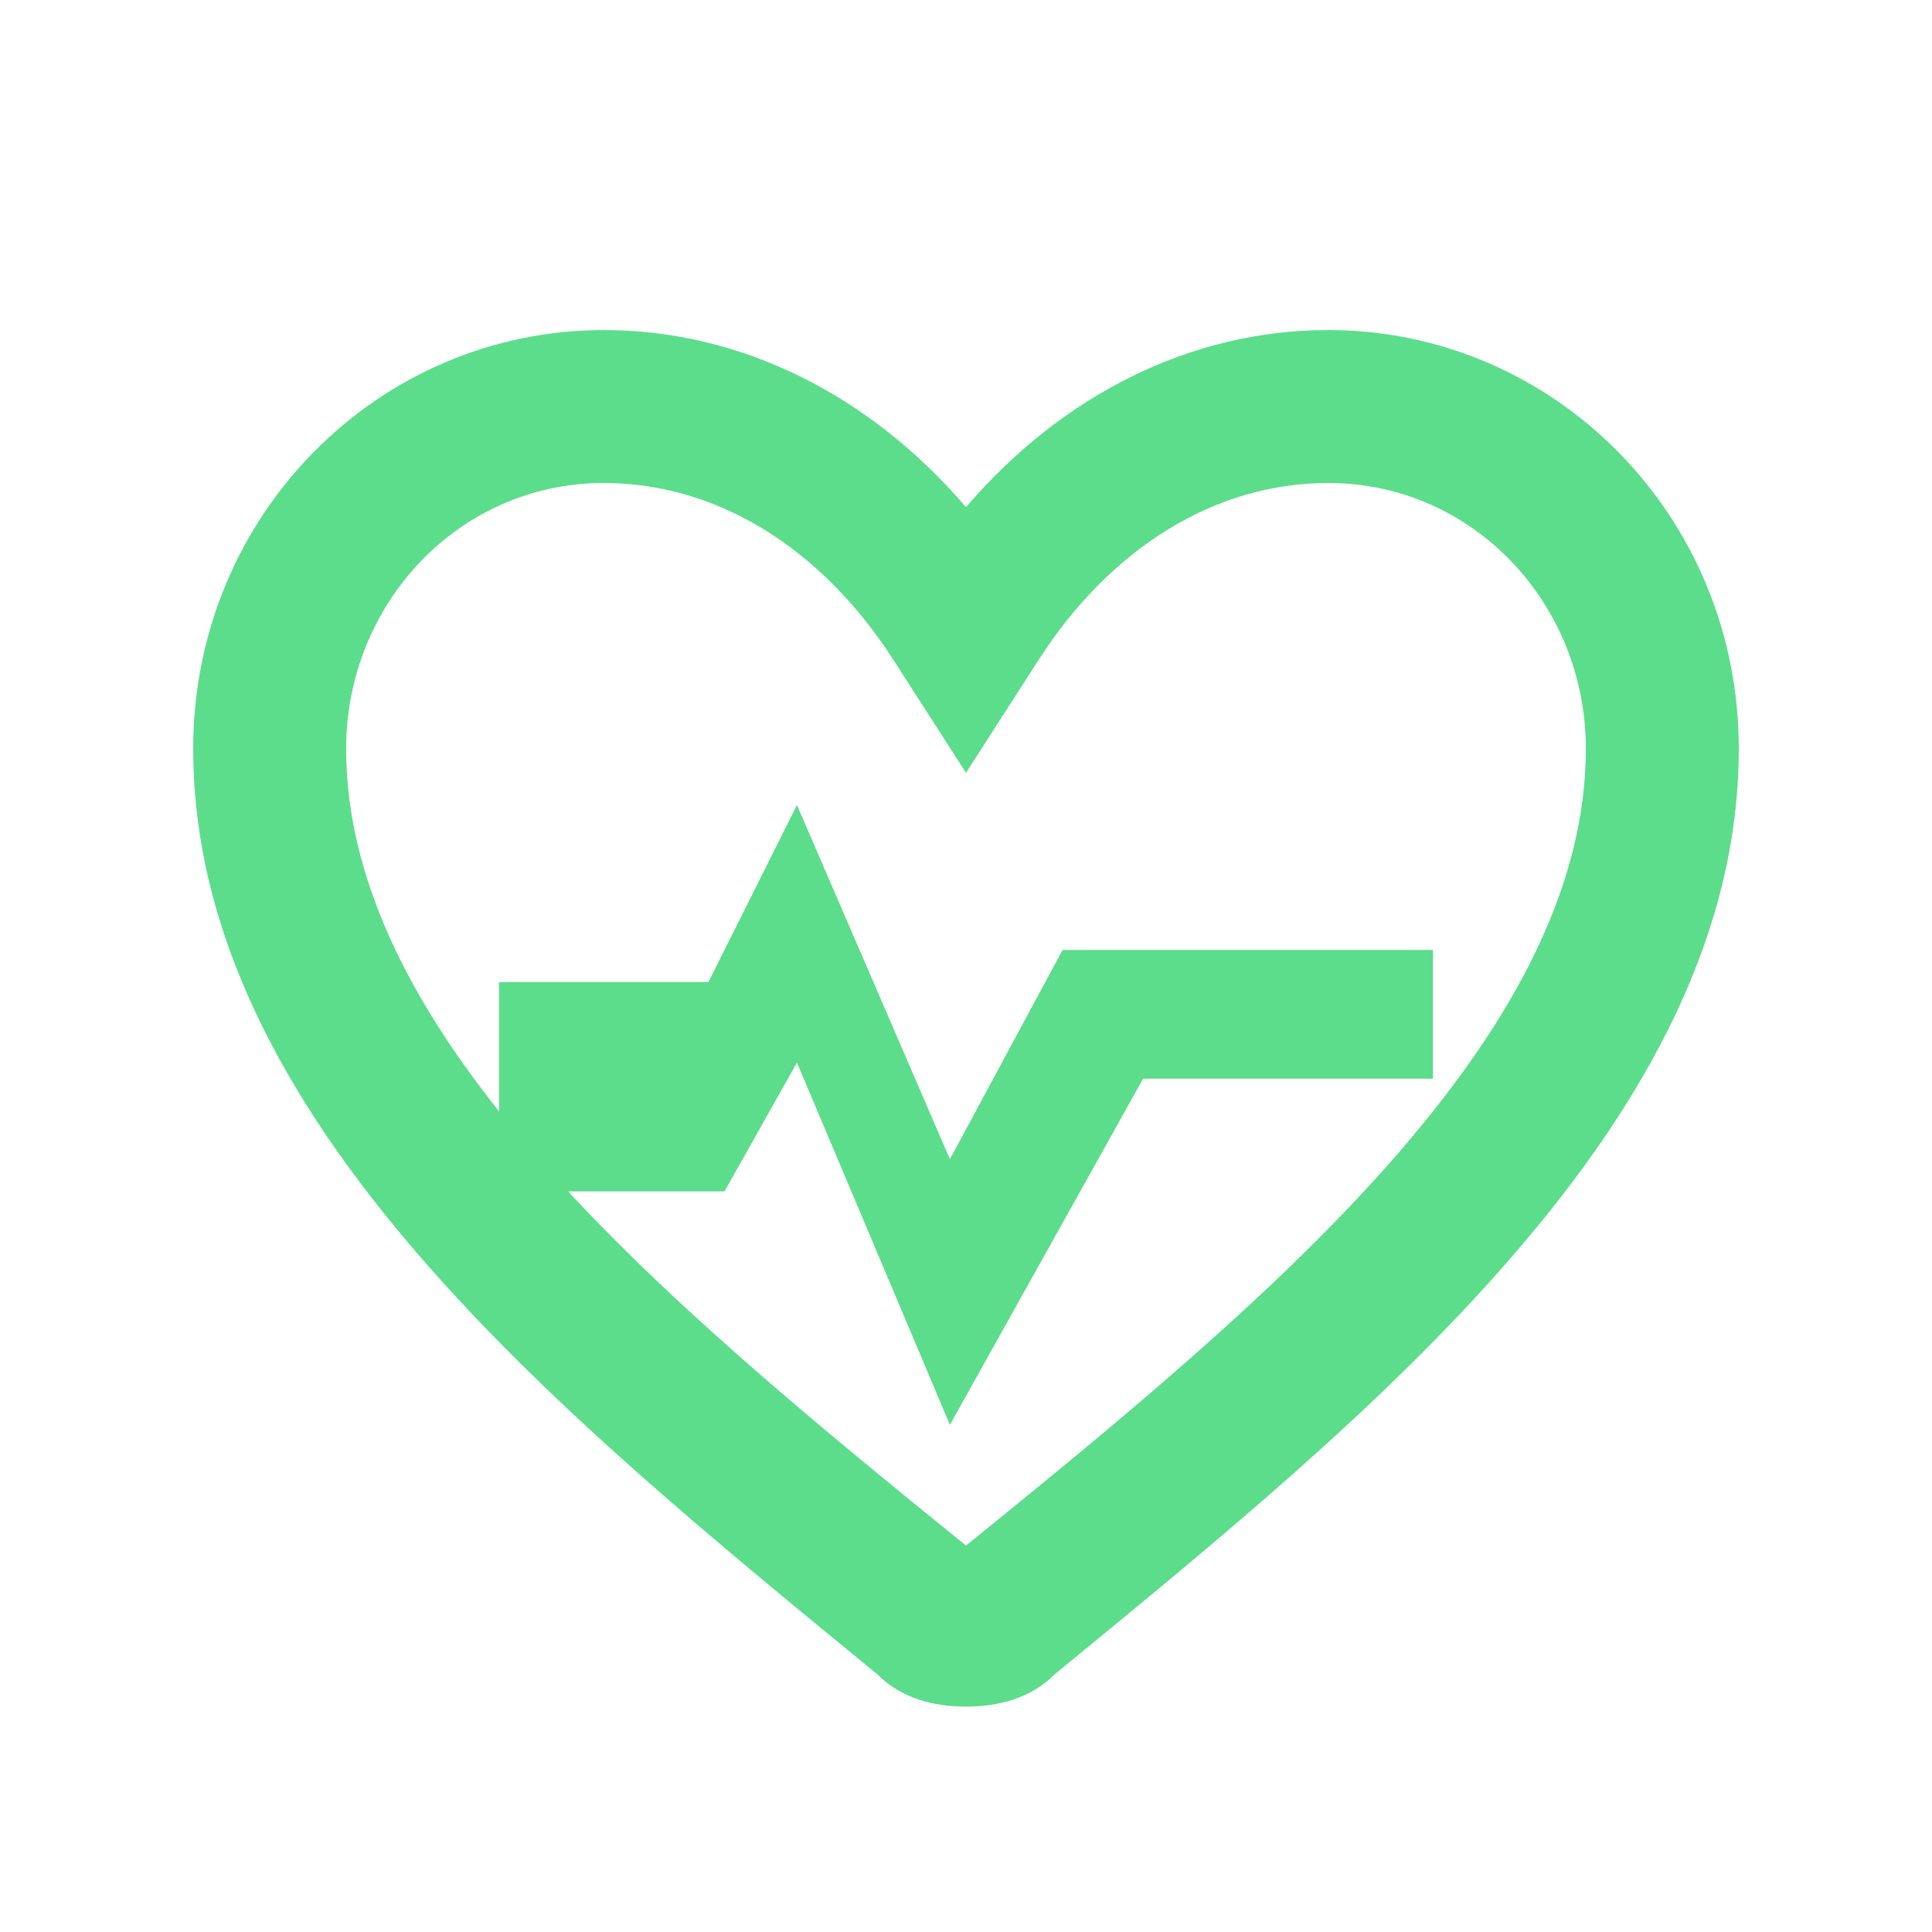
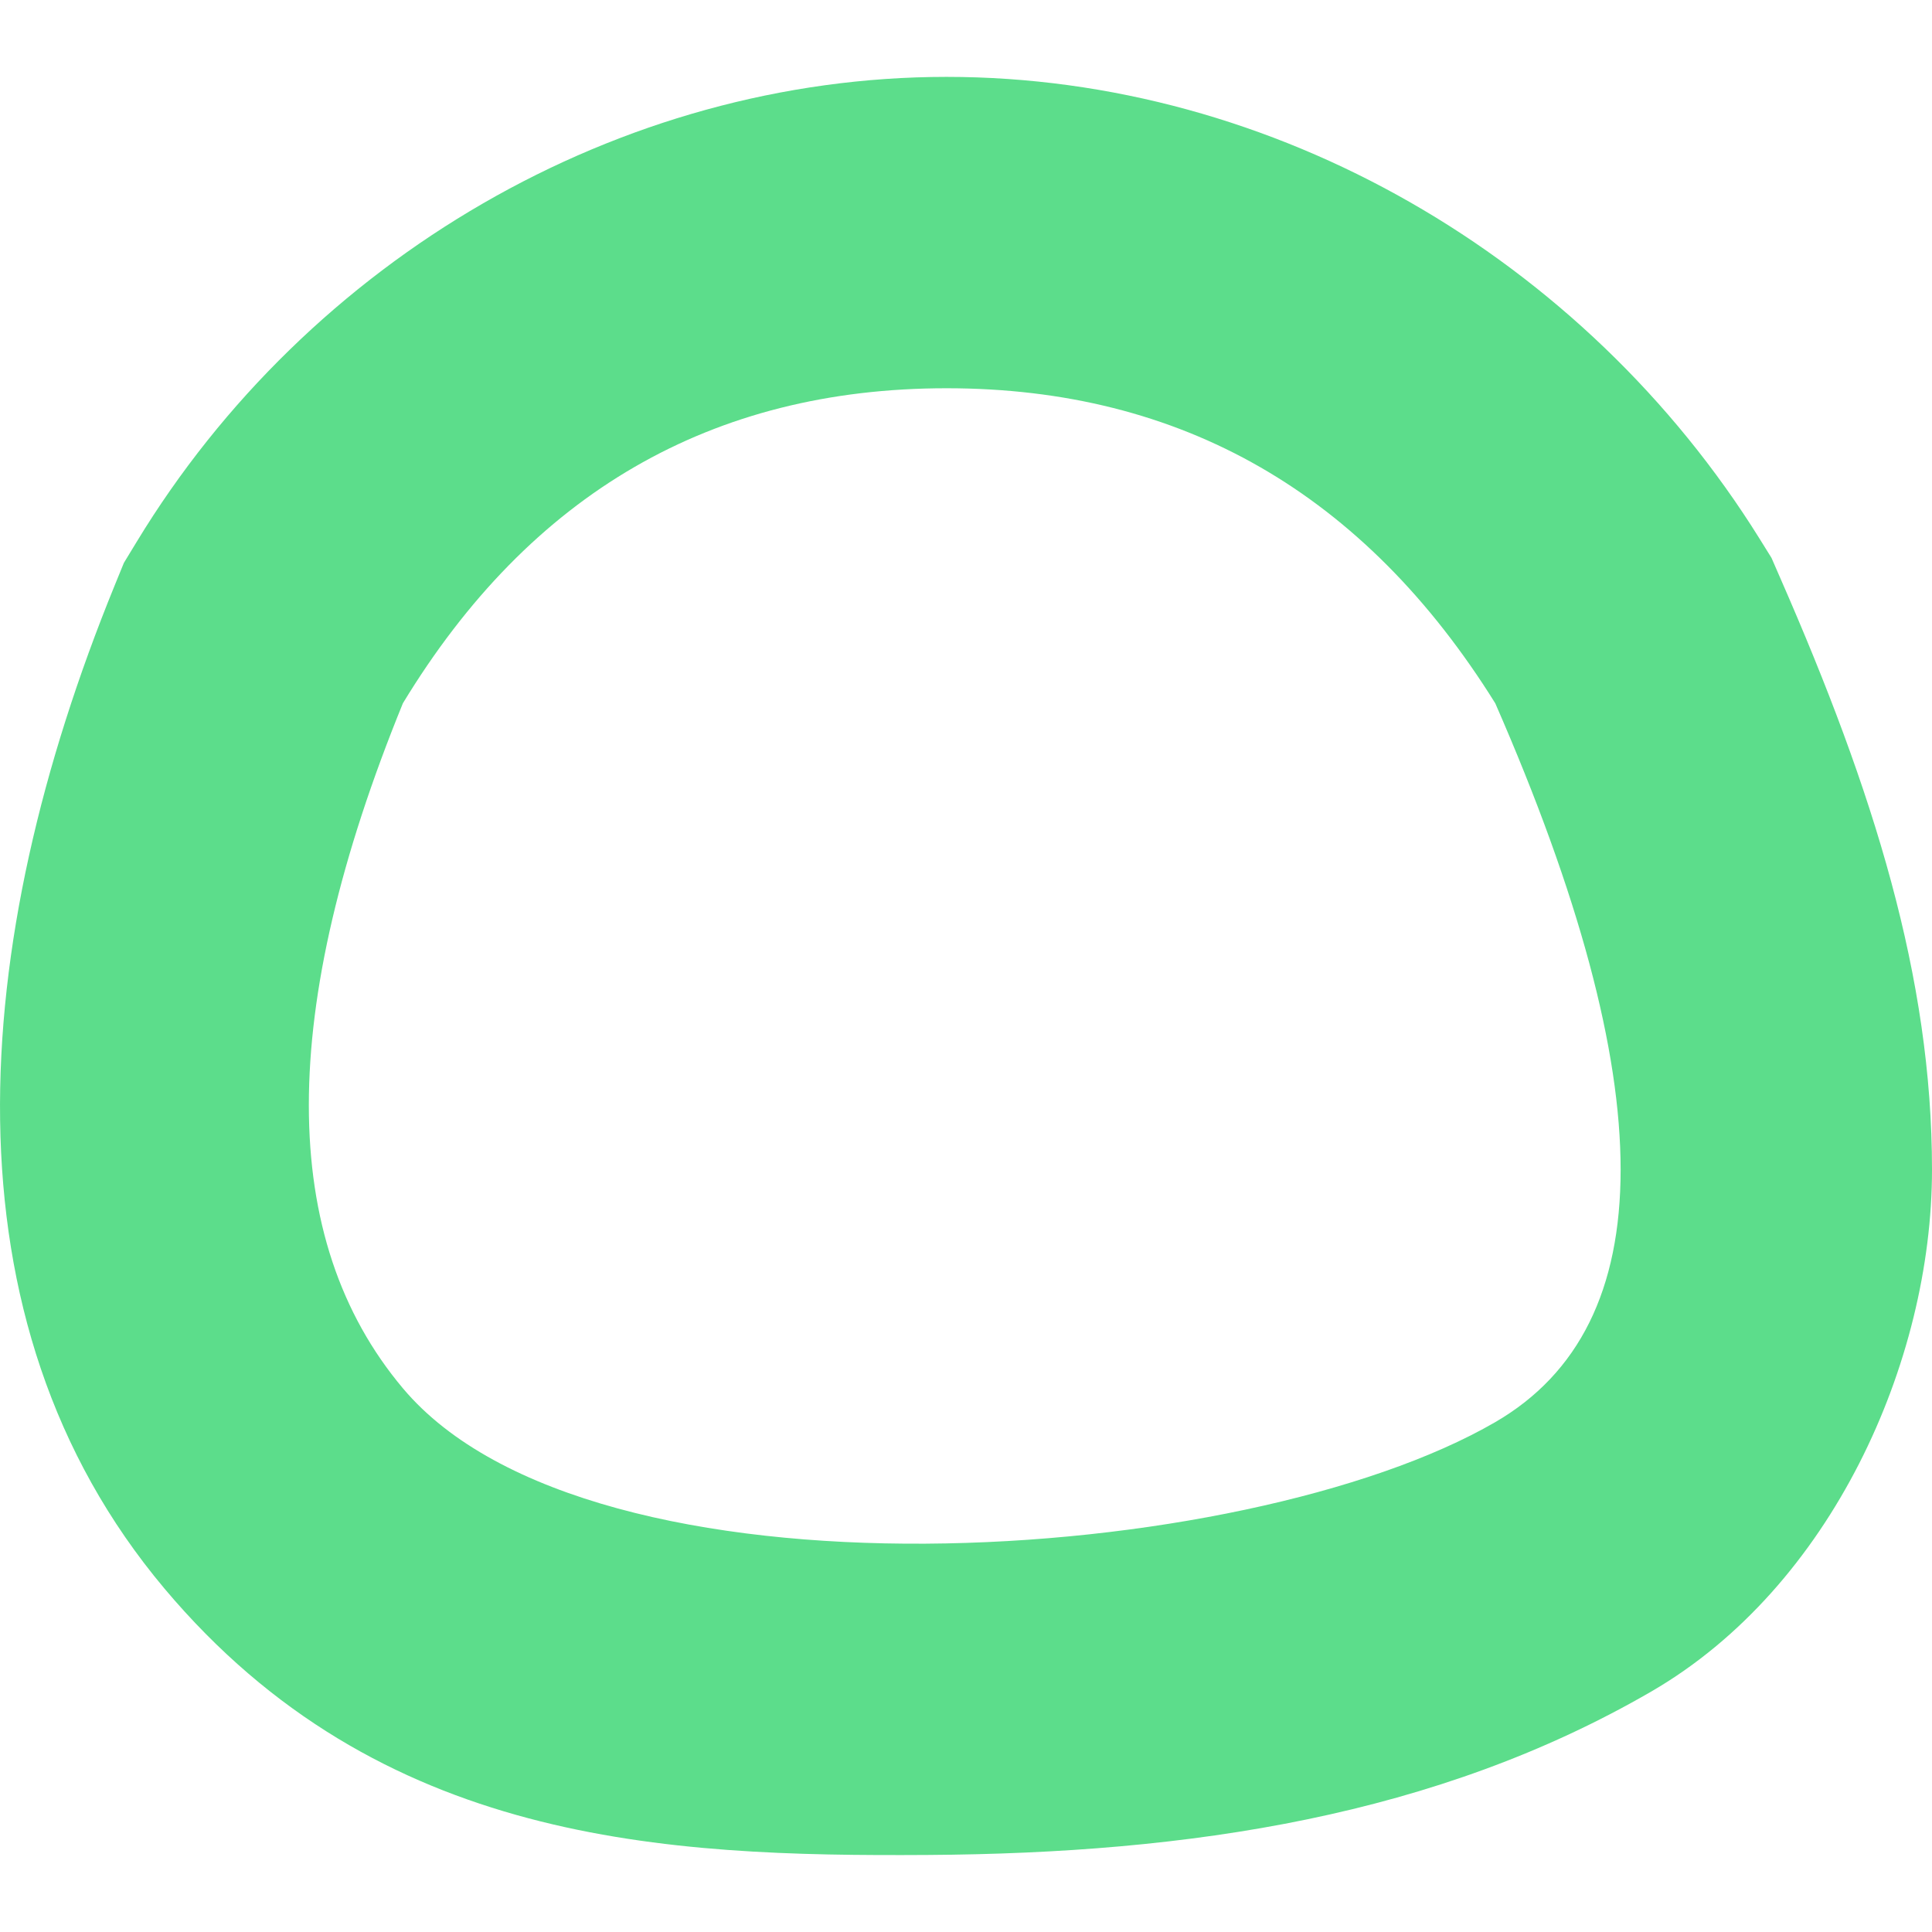
- <svg xmlns="http://www.w3.org/2000/svg" viewBox="0 0 24 24" role="img" aria-label="Uptime Kuma">
-   <path fill="#5CDD8B" d="M12 21.2c-.4 0-.8-.1-1.1-.4C7 17.6 2.4 13.9 2.4 9.3c0-2.9 2.3-5.2 5.1-5.2 1.7 0 3.3.8 4.5 2.2 1.2-1.4 2.8-2.2 4.5-2.2 2.8 0 5.1 2.3 5.1 5.2 0 4.6-4.6 8.3-8.5 11.5-.3.3-.7.4-1.1.4zM7.5 6c-1.8 0-3.2 1.5-3.2 3.3 0 3.6 4 6.9 7.7 9.9 3.7-3 7.7-6.3 7.7-9.9C19.7 7.5 18.3 6 16.5 6c-1.4 0-2.7.8-3.6 2.2l-.9 1.4-.9-1.4C10.2 6.8 8.9 6 7.5 6z" />
-   <path fill="#5CDD8B" d="M6.2 12.2h2.6l1.1-2.2 1.9 4.4 1.4-2.6h4.6v1.6h-3.6l-2.4 4.3-1.9-4.5-.9 1.6H6.2z" />
+ <svg xmlns="http://www.w3.org/2000/svg" fill="#5CDD8B" viewBox="0 0 24 24">
+   <path d="M11.759.955c-4.071 0-7.93 2.265-10.06 5.774l-.16.263-.116.284c-1.81 4.44-2.188 9.118.621 12.459 2.67 3.174 6.221 3.328 9.477 3.308 3.256-.02 6.323-.482 8.995-2.032C22.75 19.714 24 16.917 24 14.53c0-2.388-.724-4.698-1.882-7.343l-.112-.257-.148-.238C19.683 3.2 15.83.955 11.758.955Zm0 3.868c2.919 0 5.19 1.305 6.816 3.914 2.076 4.747 2.076 7.724 0 8.929-3.116 1.808-11.234 2.359-13.57-.42-1.558-1.853-1.558-4.69 0-8.51 1.584-2.608 3.835-3.913 6.754-3.913z" />
</svg>
